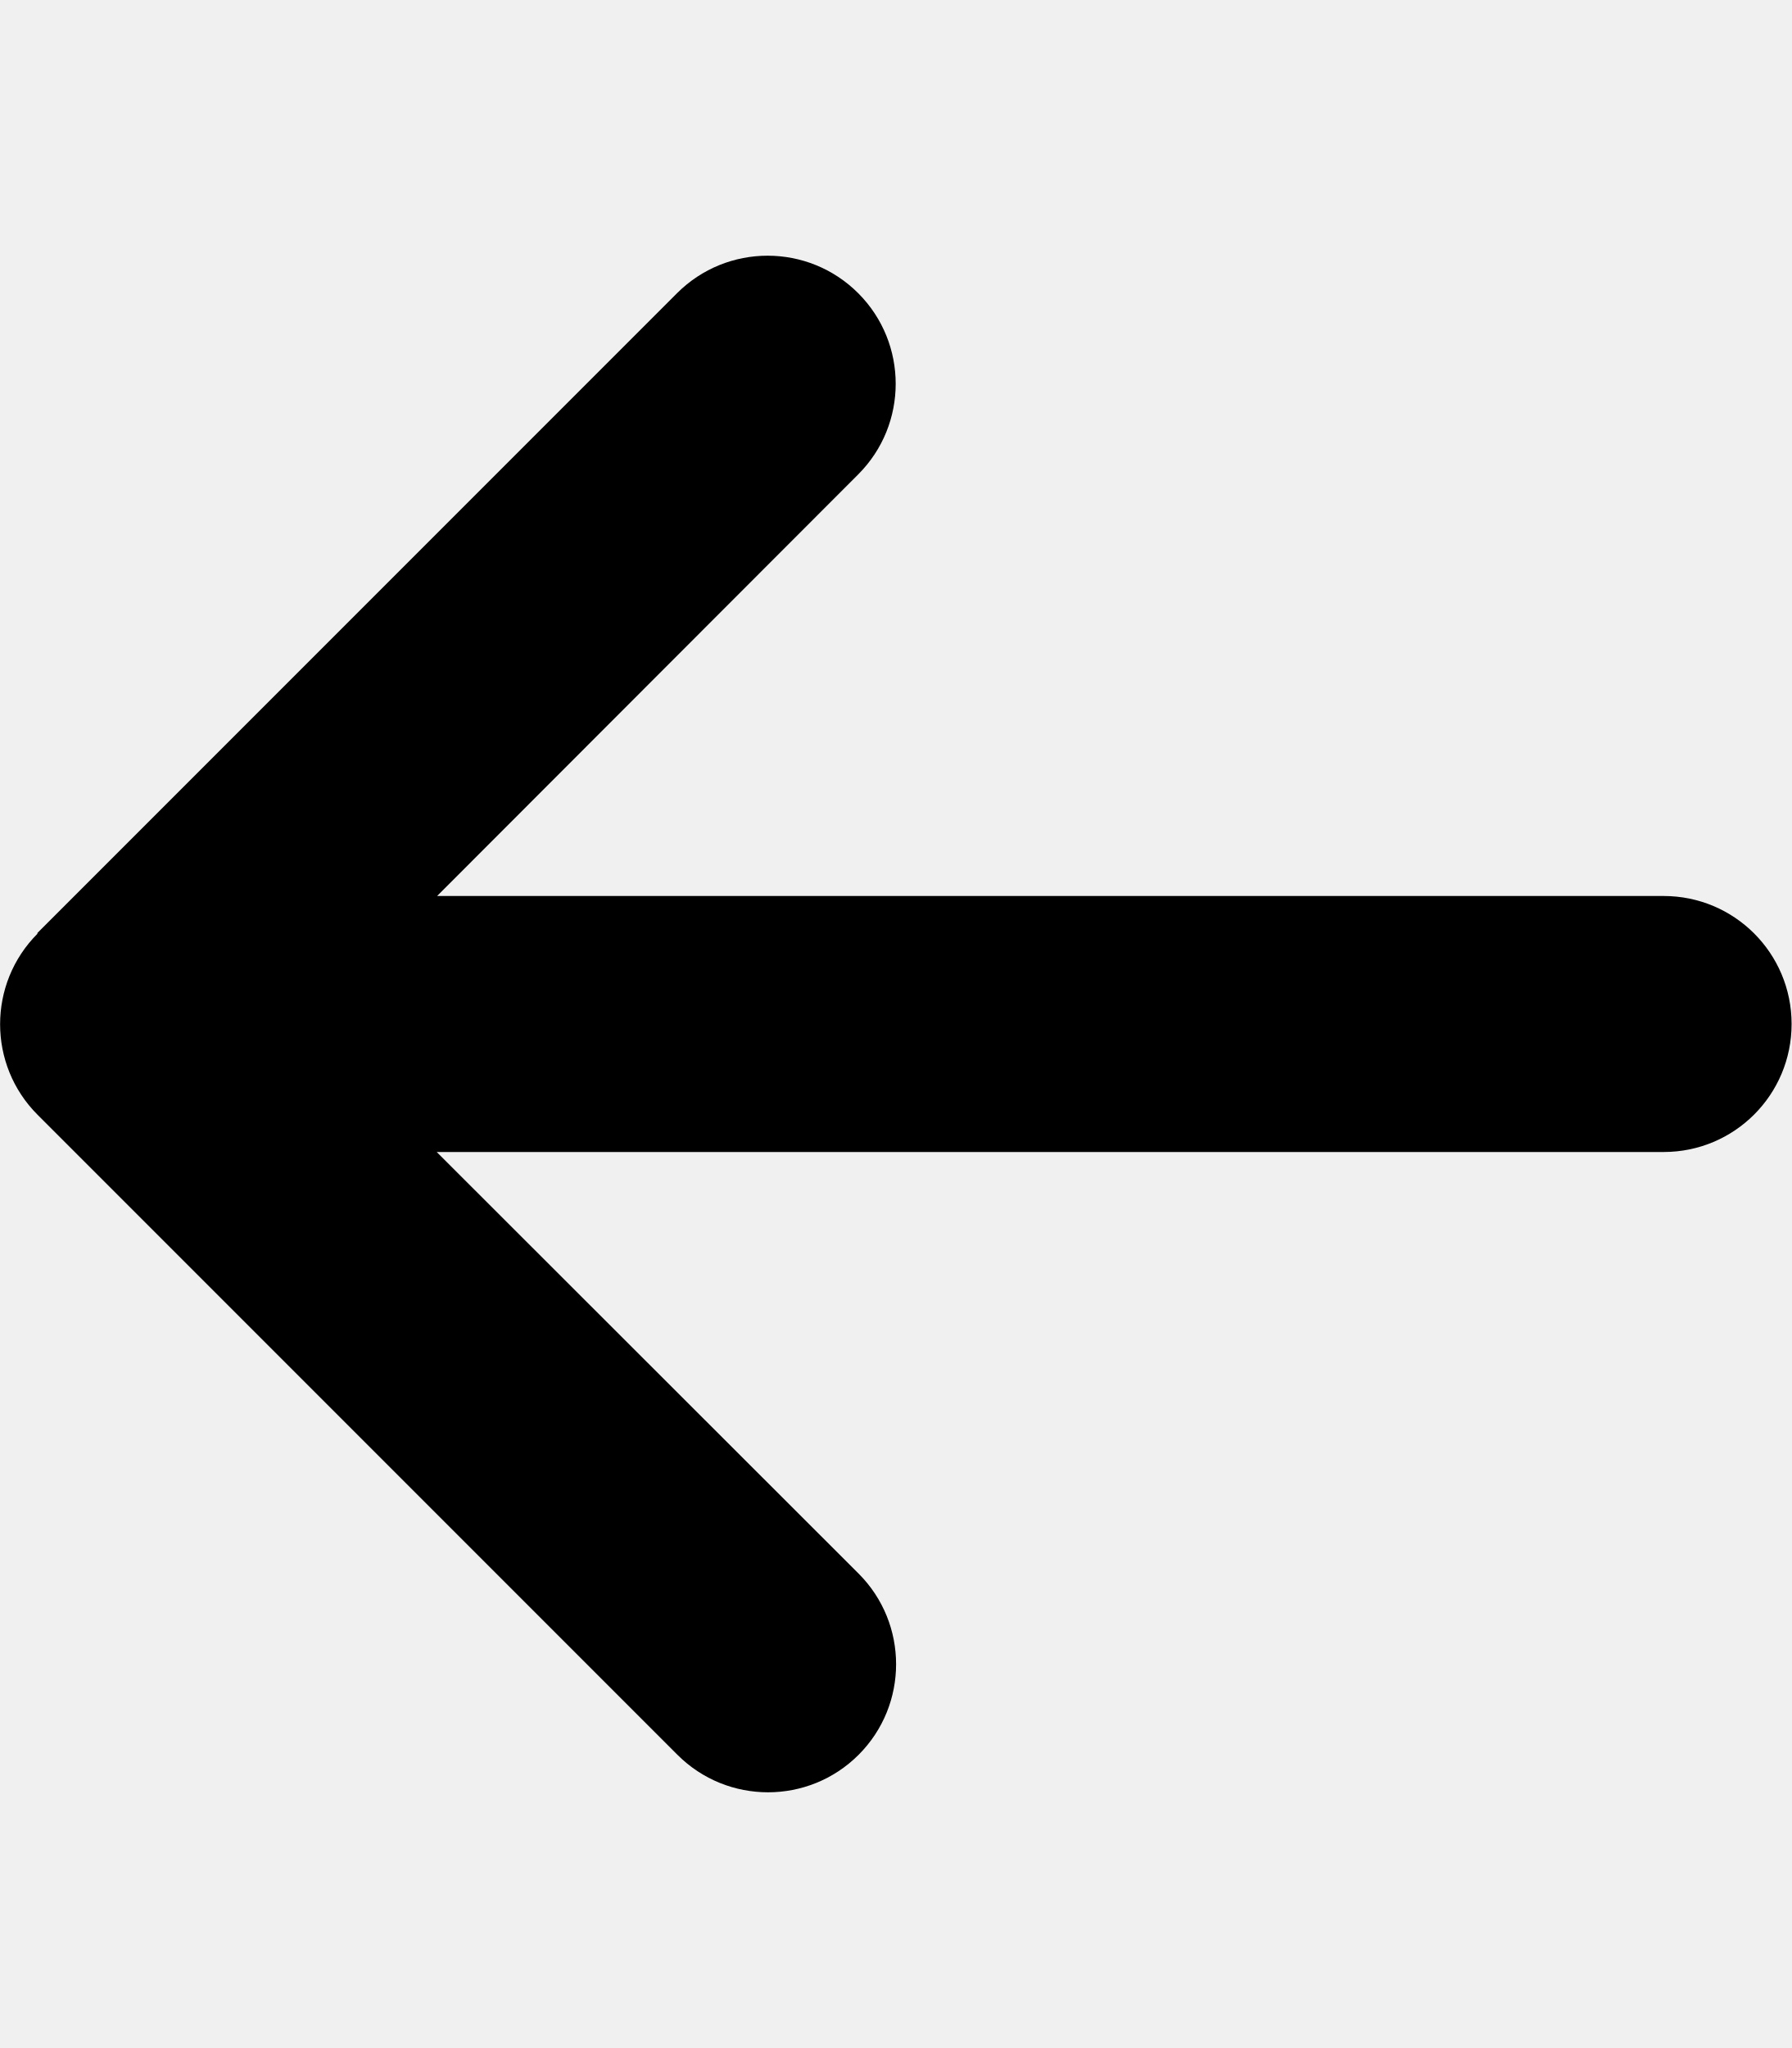
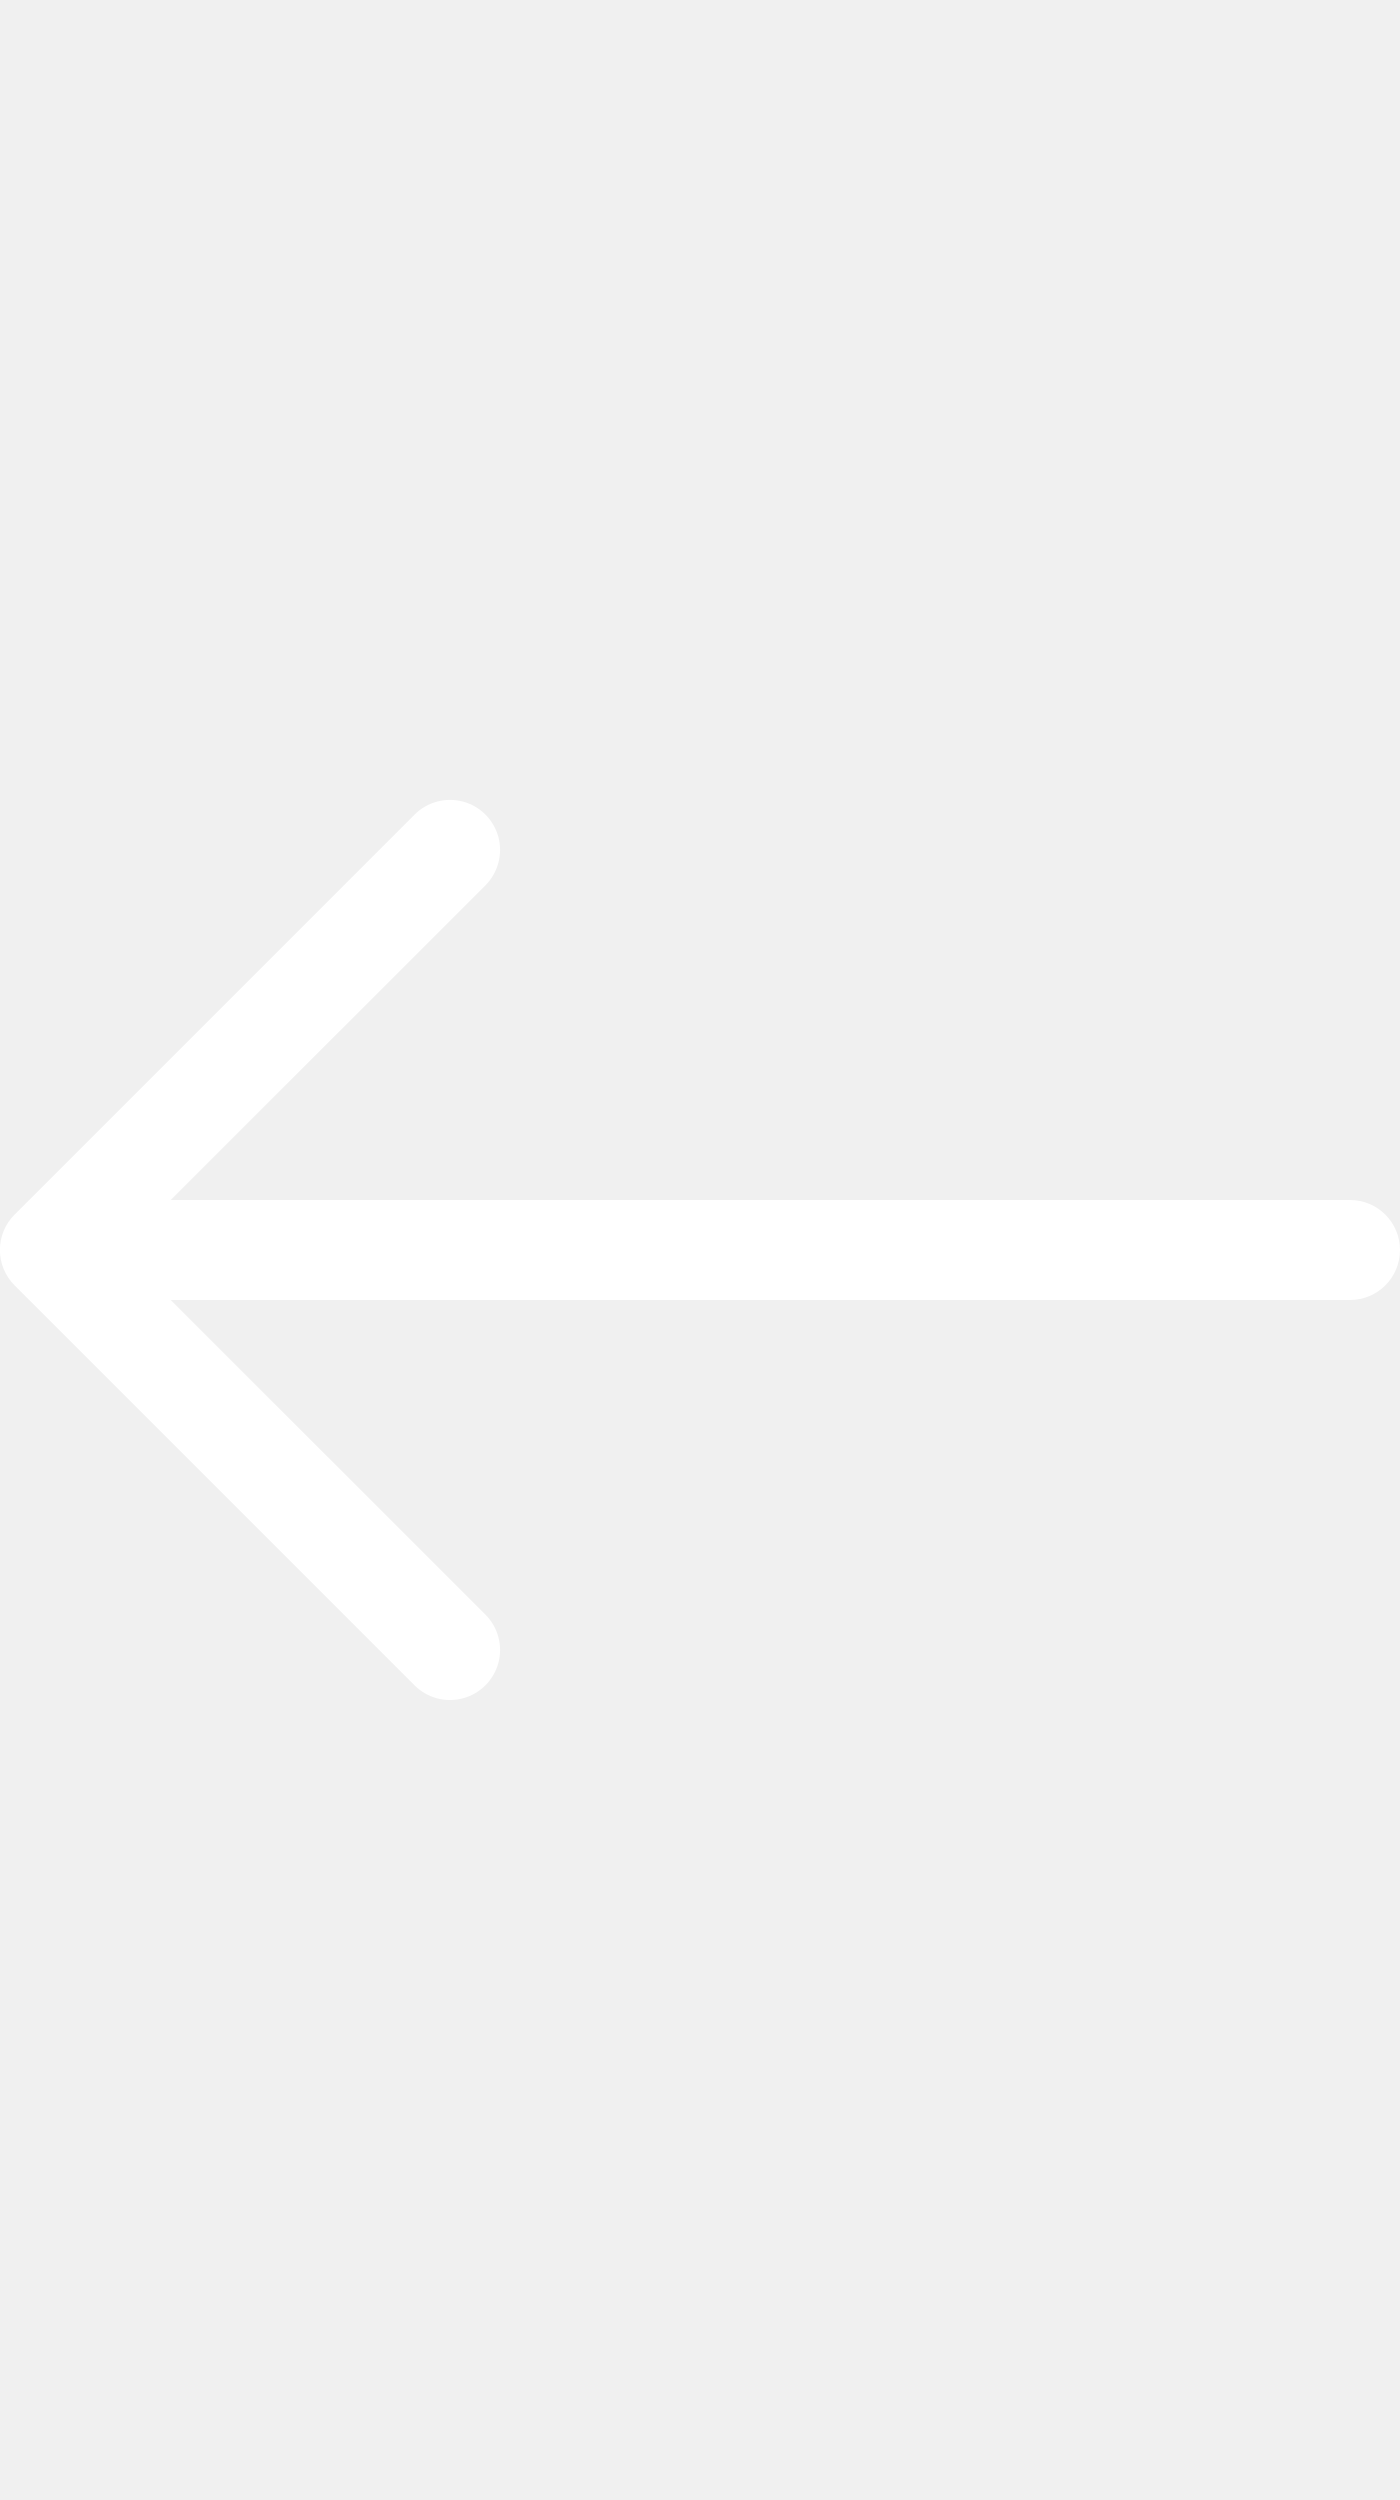
- <svg xmlns="http://www.w3.org/2000/svg" viewBox="0 0 448 512">
-   <path d="M9.4 233.4c-12.5 12.5-12.5 32.8 0 45.3l160 160c12.5 12.5 32.8 12.5 45.3 0s12.5-32.8 0-45.3L109.2 288 416 288c17.7 0 32-14.3 32-32s-14.3-32-32-32l-306.7 0L214.6 118.6c12.5-12.5 12.5-32.8 0-45.3s-32.8-12.5-45.3 0l-160 160z" />
+ <svg xmlns="http://www.w3.org/2000/svg" width="14" height="25" viewBox="0 0 14 10" fill="#fff">
+   <path fill-rule="evenodd" clip-rule="evenodd" d="M14 5C14 4.724 13.776 4.5 13.5 4.5H1.707L4.854 1.354C4.98 1.227 5.03 1.043 4.984 0.87C4.937 0.697 4.802 0.562 4.63 0.516C4.457 0.47 4.272 0.519 4.146 0.646L0.146 4.646C0.052 4.739 -0.001 4.867 -0.001 5C-0.001 5.132 0.052 5.26 0.146 5.354L4.146 9.354C4.272 9.48 4.457 9.53 4.63 9.483C4.802 9.437 4.937 9.302 4.984 9.129C5.03 8.956 4.98 8.772 4.854 8.646L1.707 5.5H13.5C13.776 5.5 14 5.276 14 5Z" fill="white" />
</svg>
